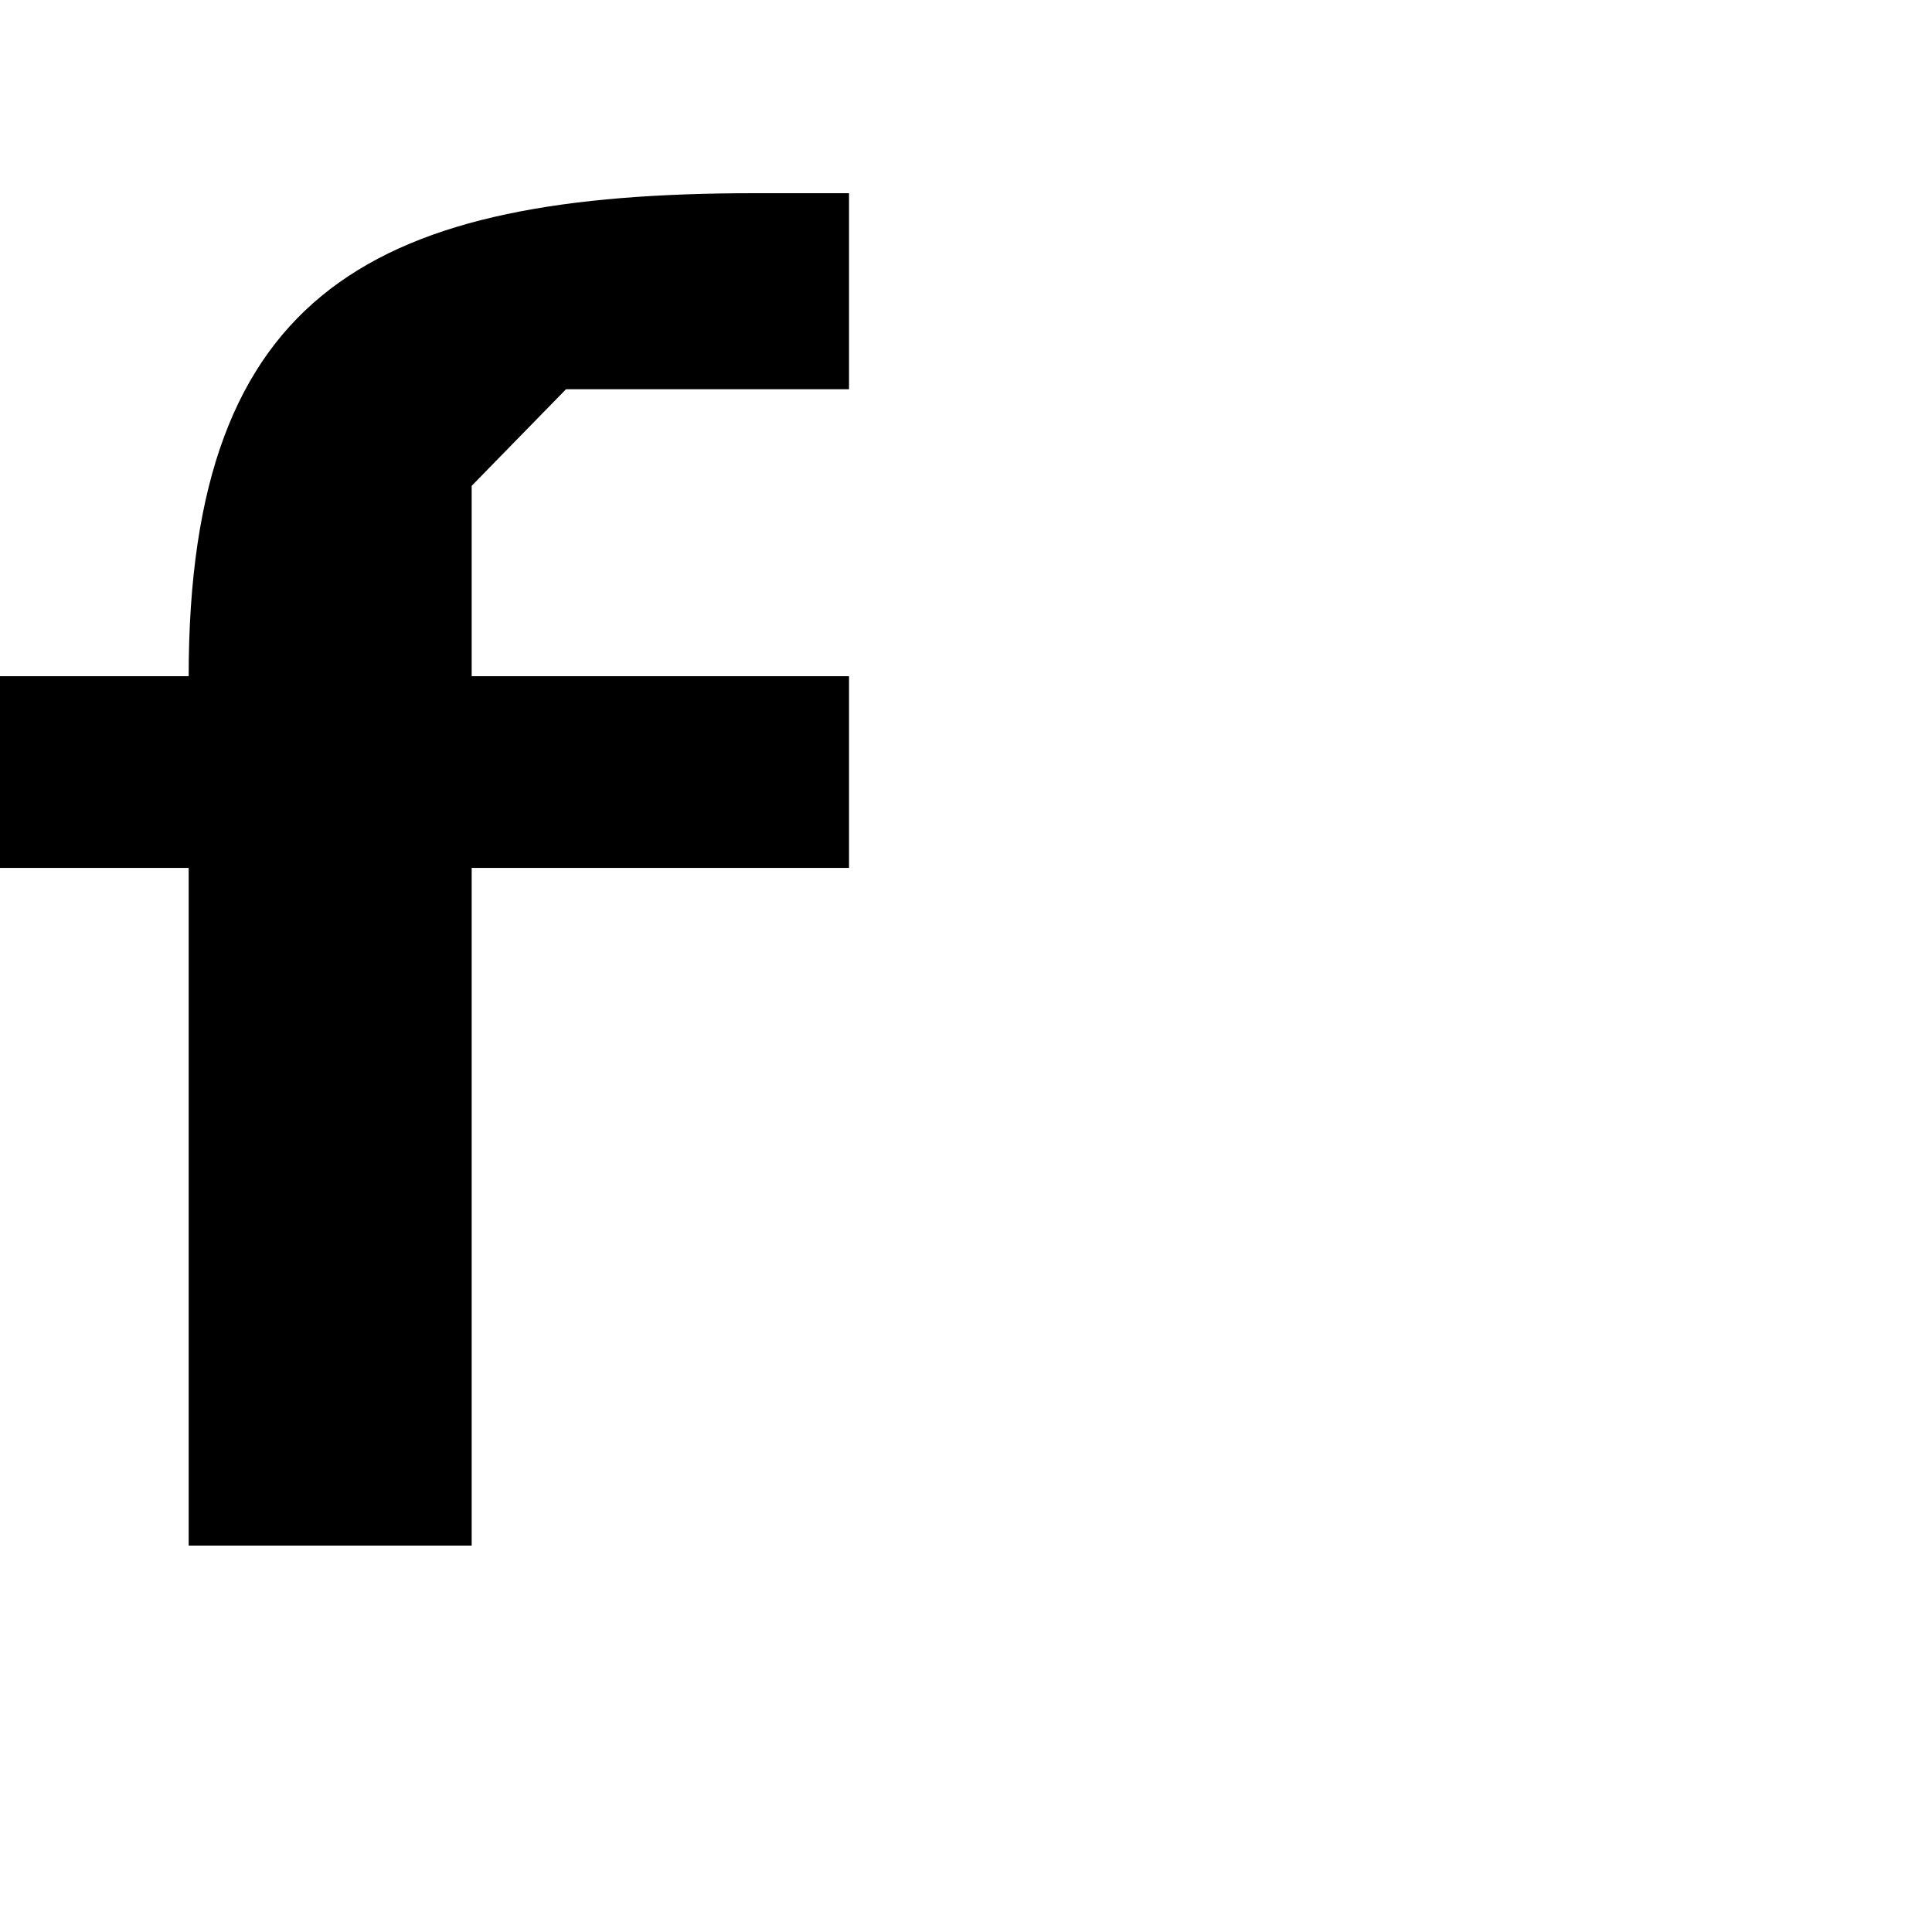
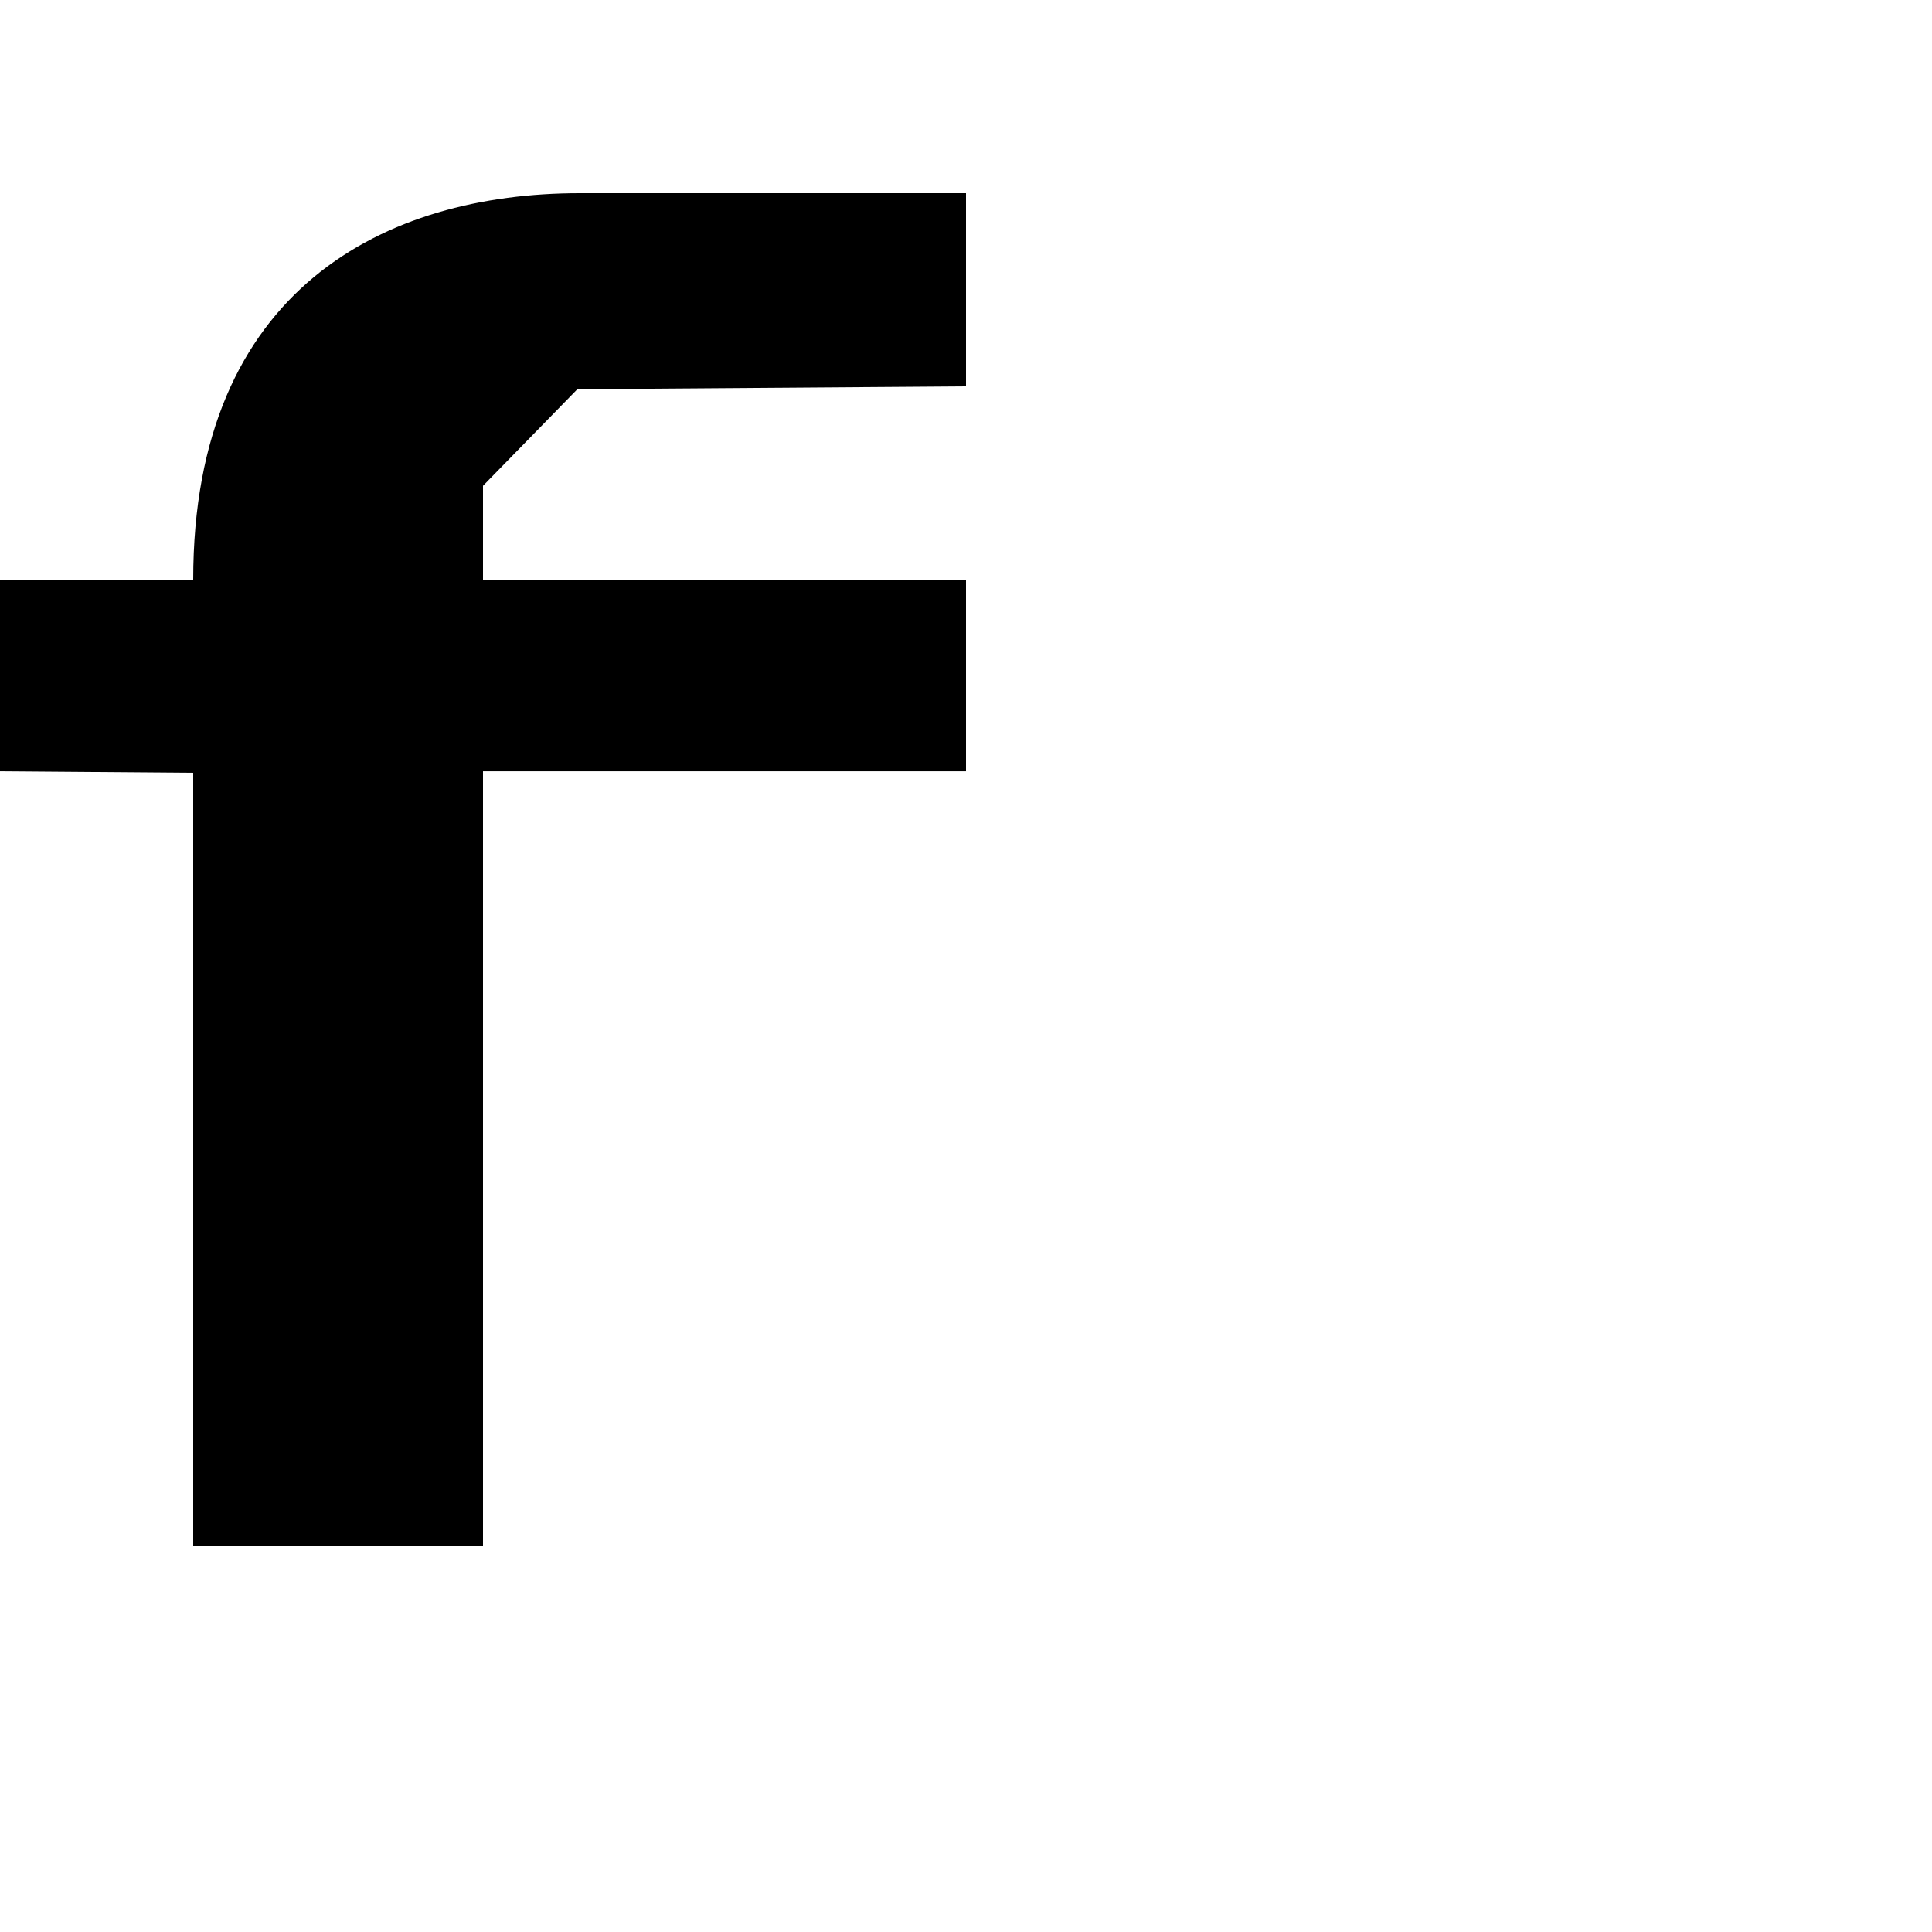
<svg xmlns="http://www.w3.org/2000/svg" height="1024" width="1024" version="1.1" id="svg4375" viewBox="0 0 1024 1024" xml:space="preserve">
  <defs id="defs4">
    <linearGradient id="linearGradient8000">
      <stop style="stop-color:#000000;stop-opacity:1;" offset="0" id="stop7998" />
    </linearGradient>
    <clipPath clipPathUnits="userSpaceOnUse" id="clipPath6029">
      <g id="use6031" />
    </clipPath>
  </defs>
  <g id="layer1" style="display:inline">
-     <path style="display:inline;fill:#000000" d="m 400,102.4 h 50 v 103.9 h -66 -84 l -50,51.2 V 358.4 H 450 V 460 H 250 V 819.2 H 100 V 460 H 0 V 358.4 h 100 c 0,-205.8 100,-256 300,-256 z" id="path23804" />
+     <path style="display:inline;fill:#000000" d="m 307.2,102.4 204.8,0 v 102.4 l -206,1.5 -50,51.2 v 49.7 l 256,0 v 101.6 l -256,0 v 410.4 l -153.6,0 V 409.6 L 0,408.8 V 307.2 l 102.4,0 c 0,-154.6 102.4,-204.8 204.8,-204.8 z" id="path23804" />
  </g>
</svg>
